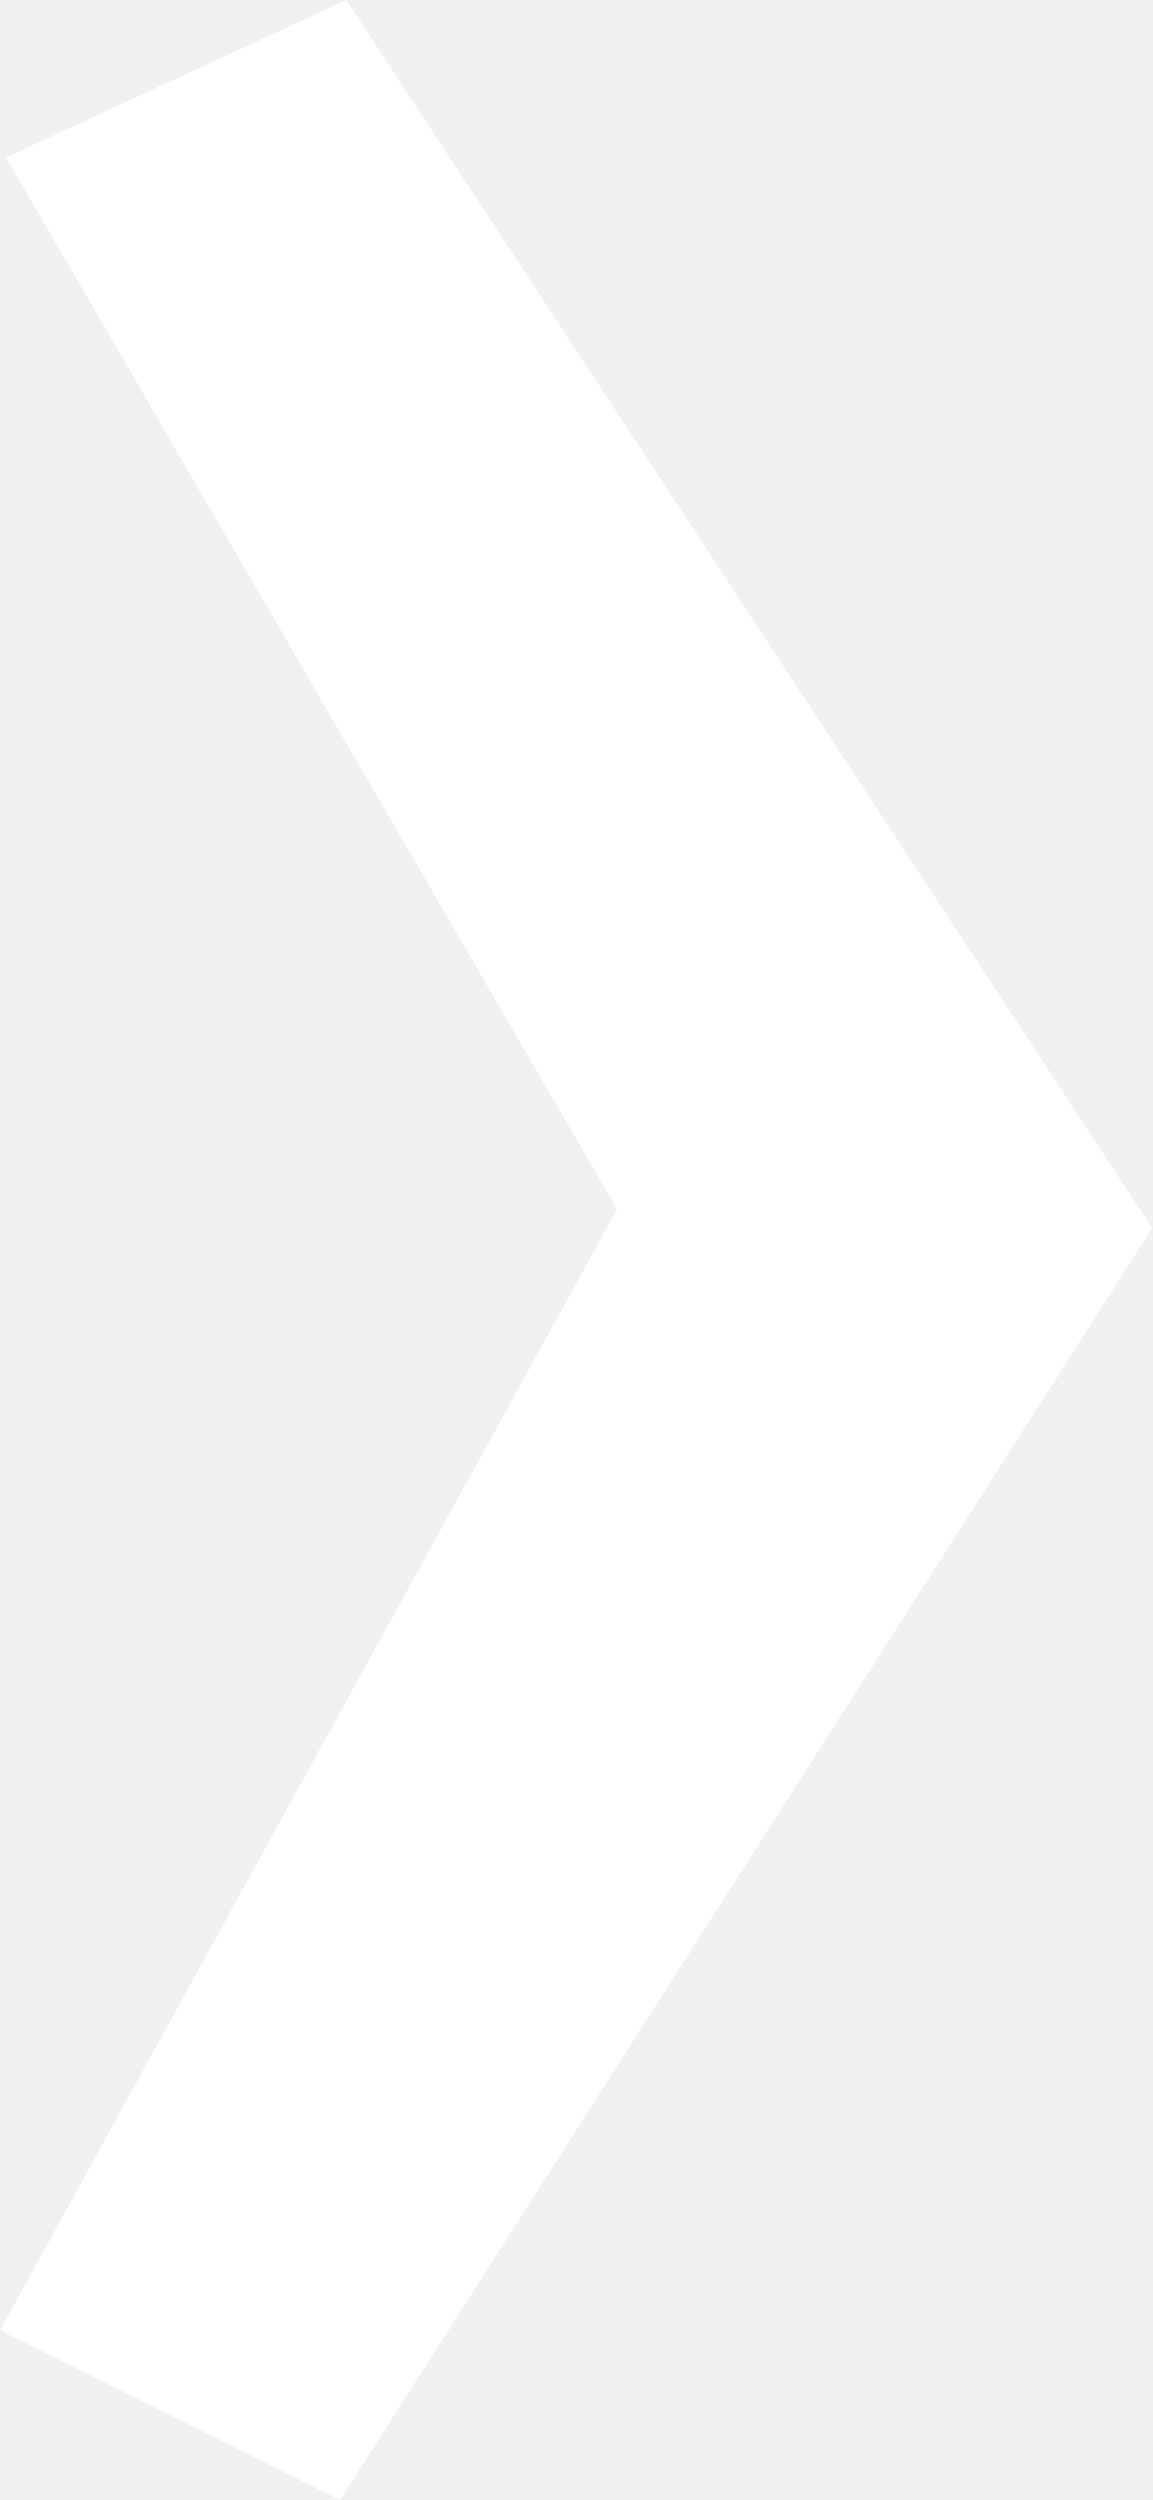
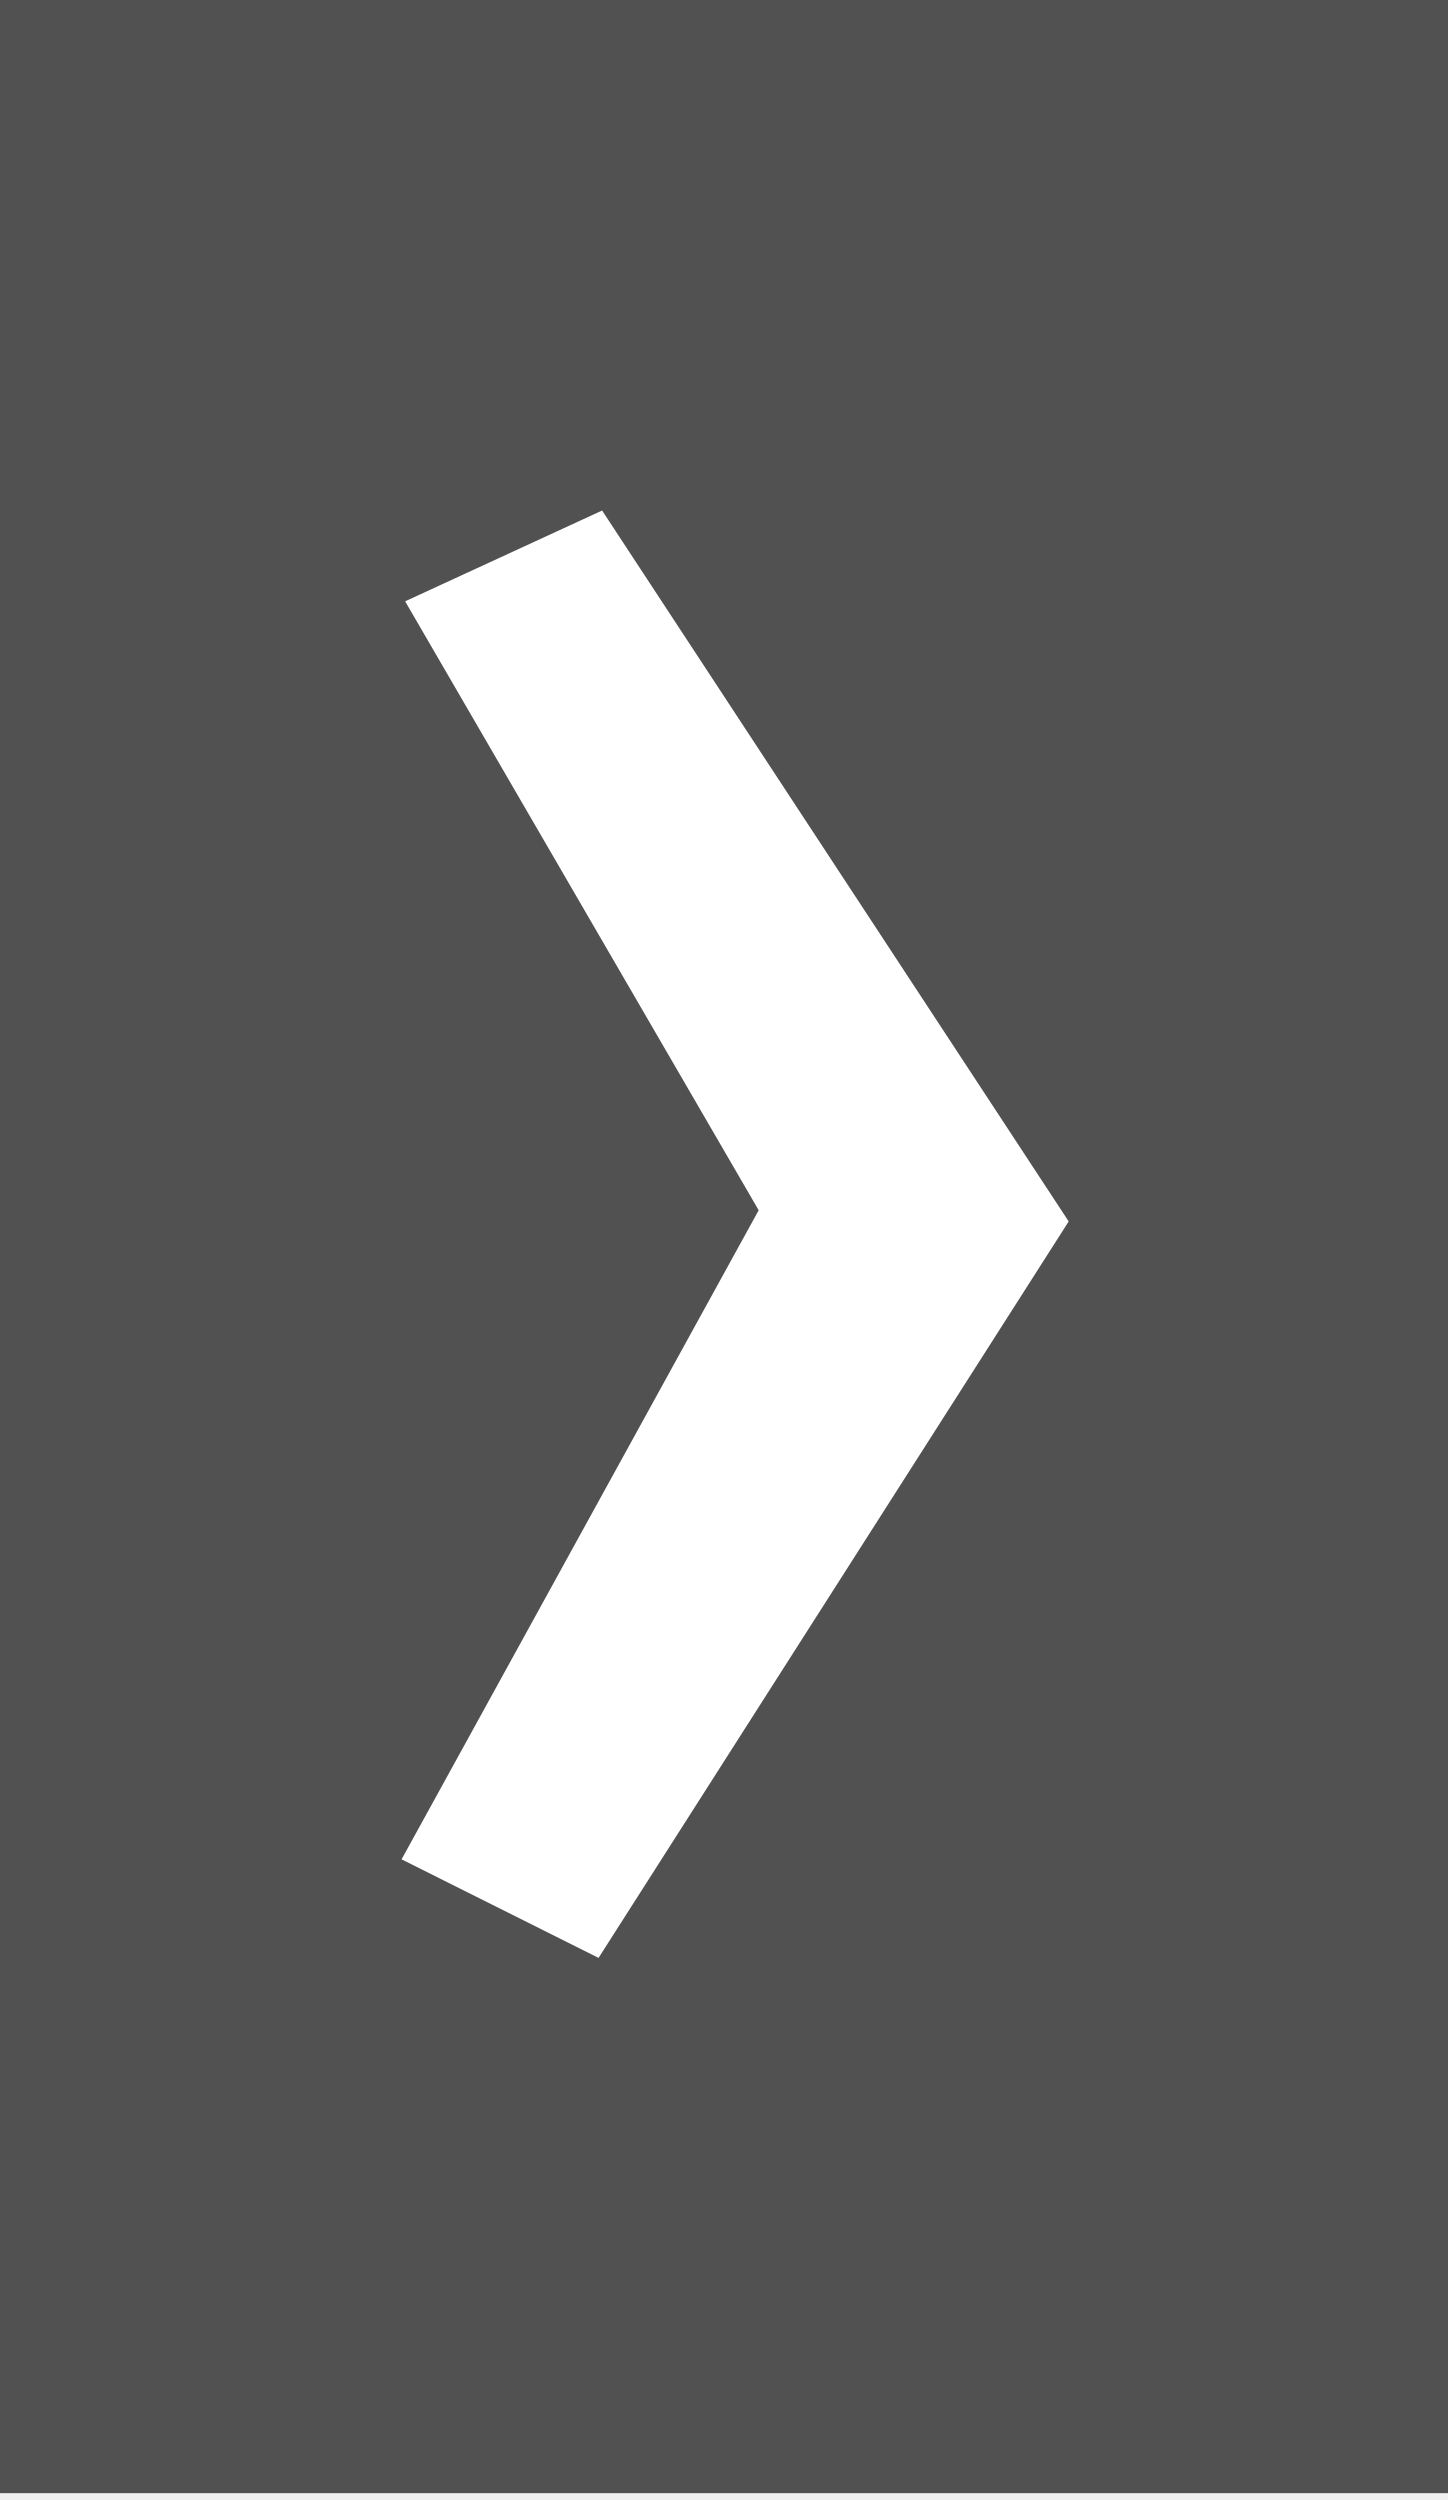
- <svg xmlns="http://www.w3.org/2000/svg" version="1.1" id="Ebene_1" x="0px" y="0px" width="4.026px" height="8.735px" viewBox="0 0 4.026 8.735" enable-background="new 0 0 4.026 8.735" xml:space="preserve">
+ <svg xmlns="http://www.w3.org/2000/svg" version="1.1" id="Ebene_1" x="0px" y="0px" width="11px" height="19px" viewBox="-1.406 -1.897 11 19" enable-background="new -1.406 -1.897 11 19" xml:space="preserve">
+   <rect x="-1.568" y="-1.949" fill="#515151" width="11.323" height="19" />
  <g>
-     <path fill="#FFFFFF" d="M0,8.142l2.156-3.917L0.021,0.55L1.21,0l2.816,4.291L1.188,8.735L0,8.142z" />
+     <path fill="#FFFFFF" d="M1.646,12.234L4.36,7.301L1.673,2.673l1.497-0.69l3.546,5.403l-3.573,5.597L1.646,12.234z" />
  </g>
</svg>
